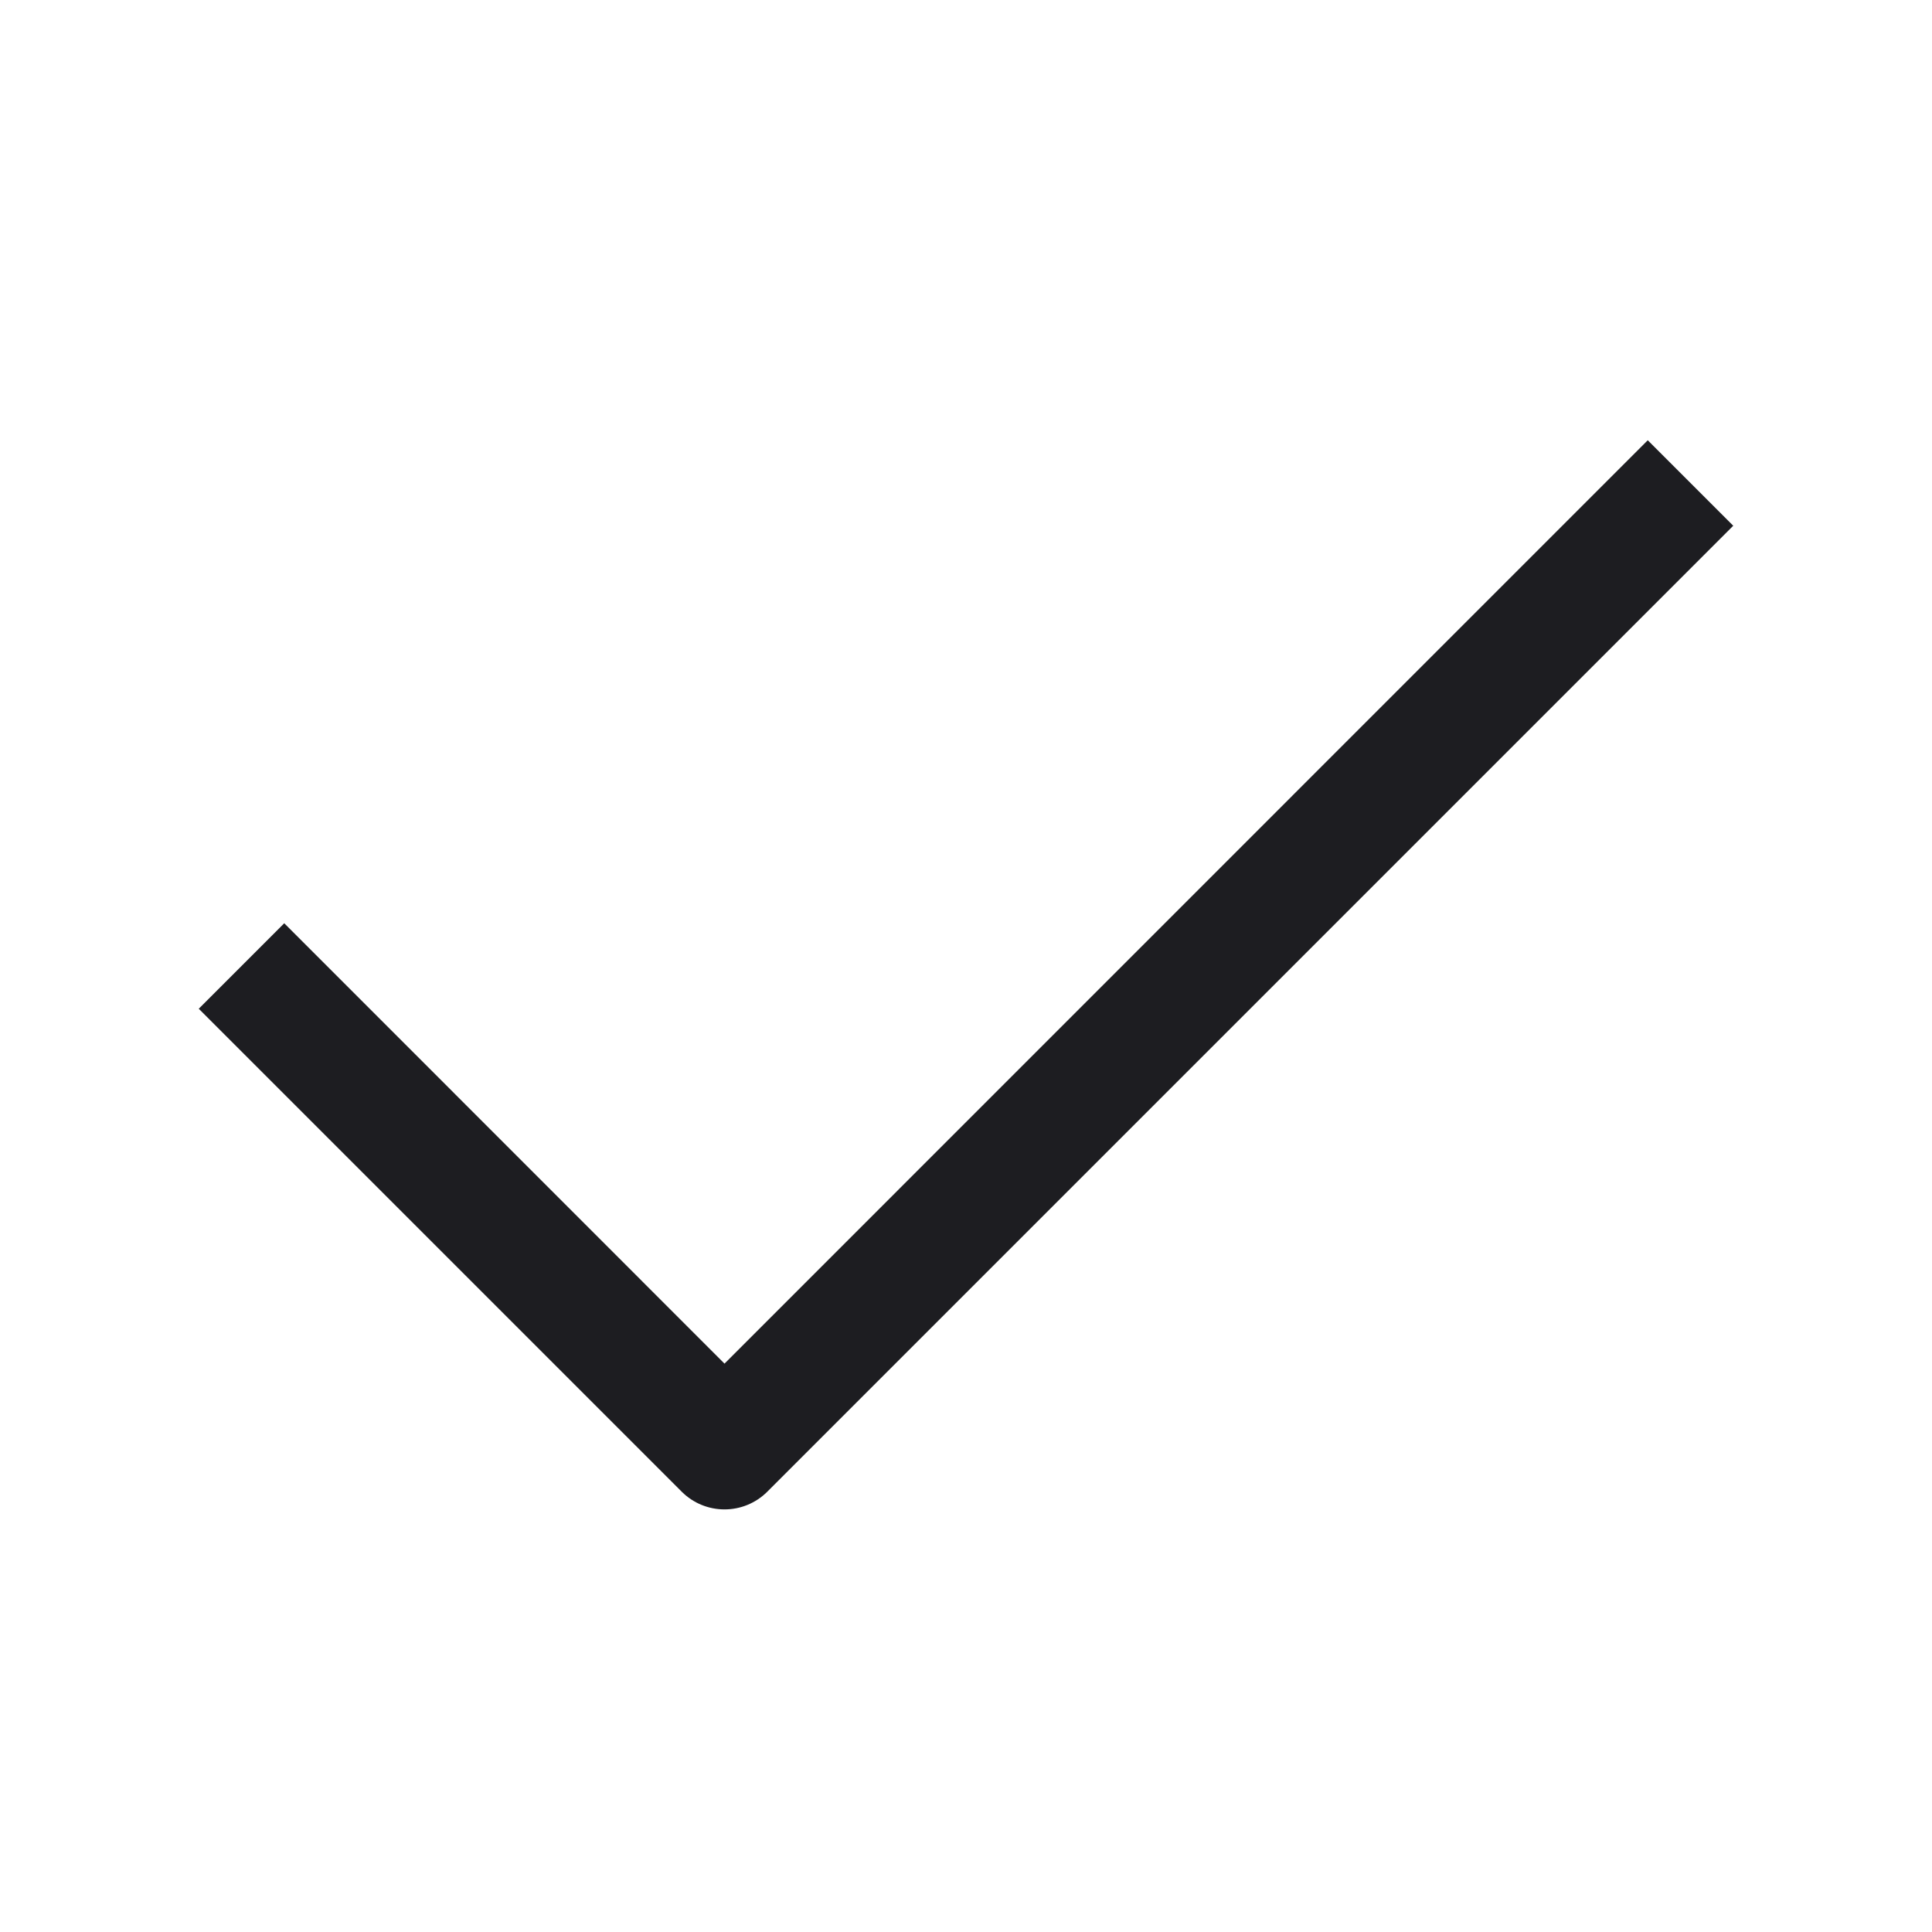
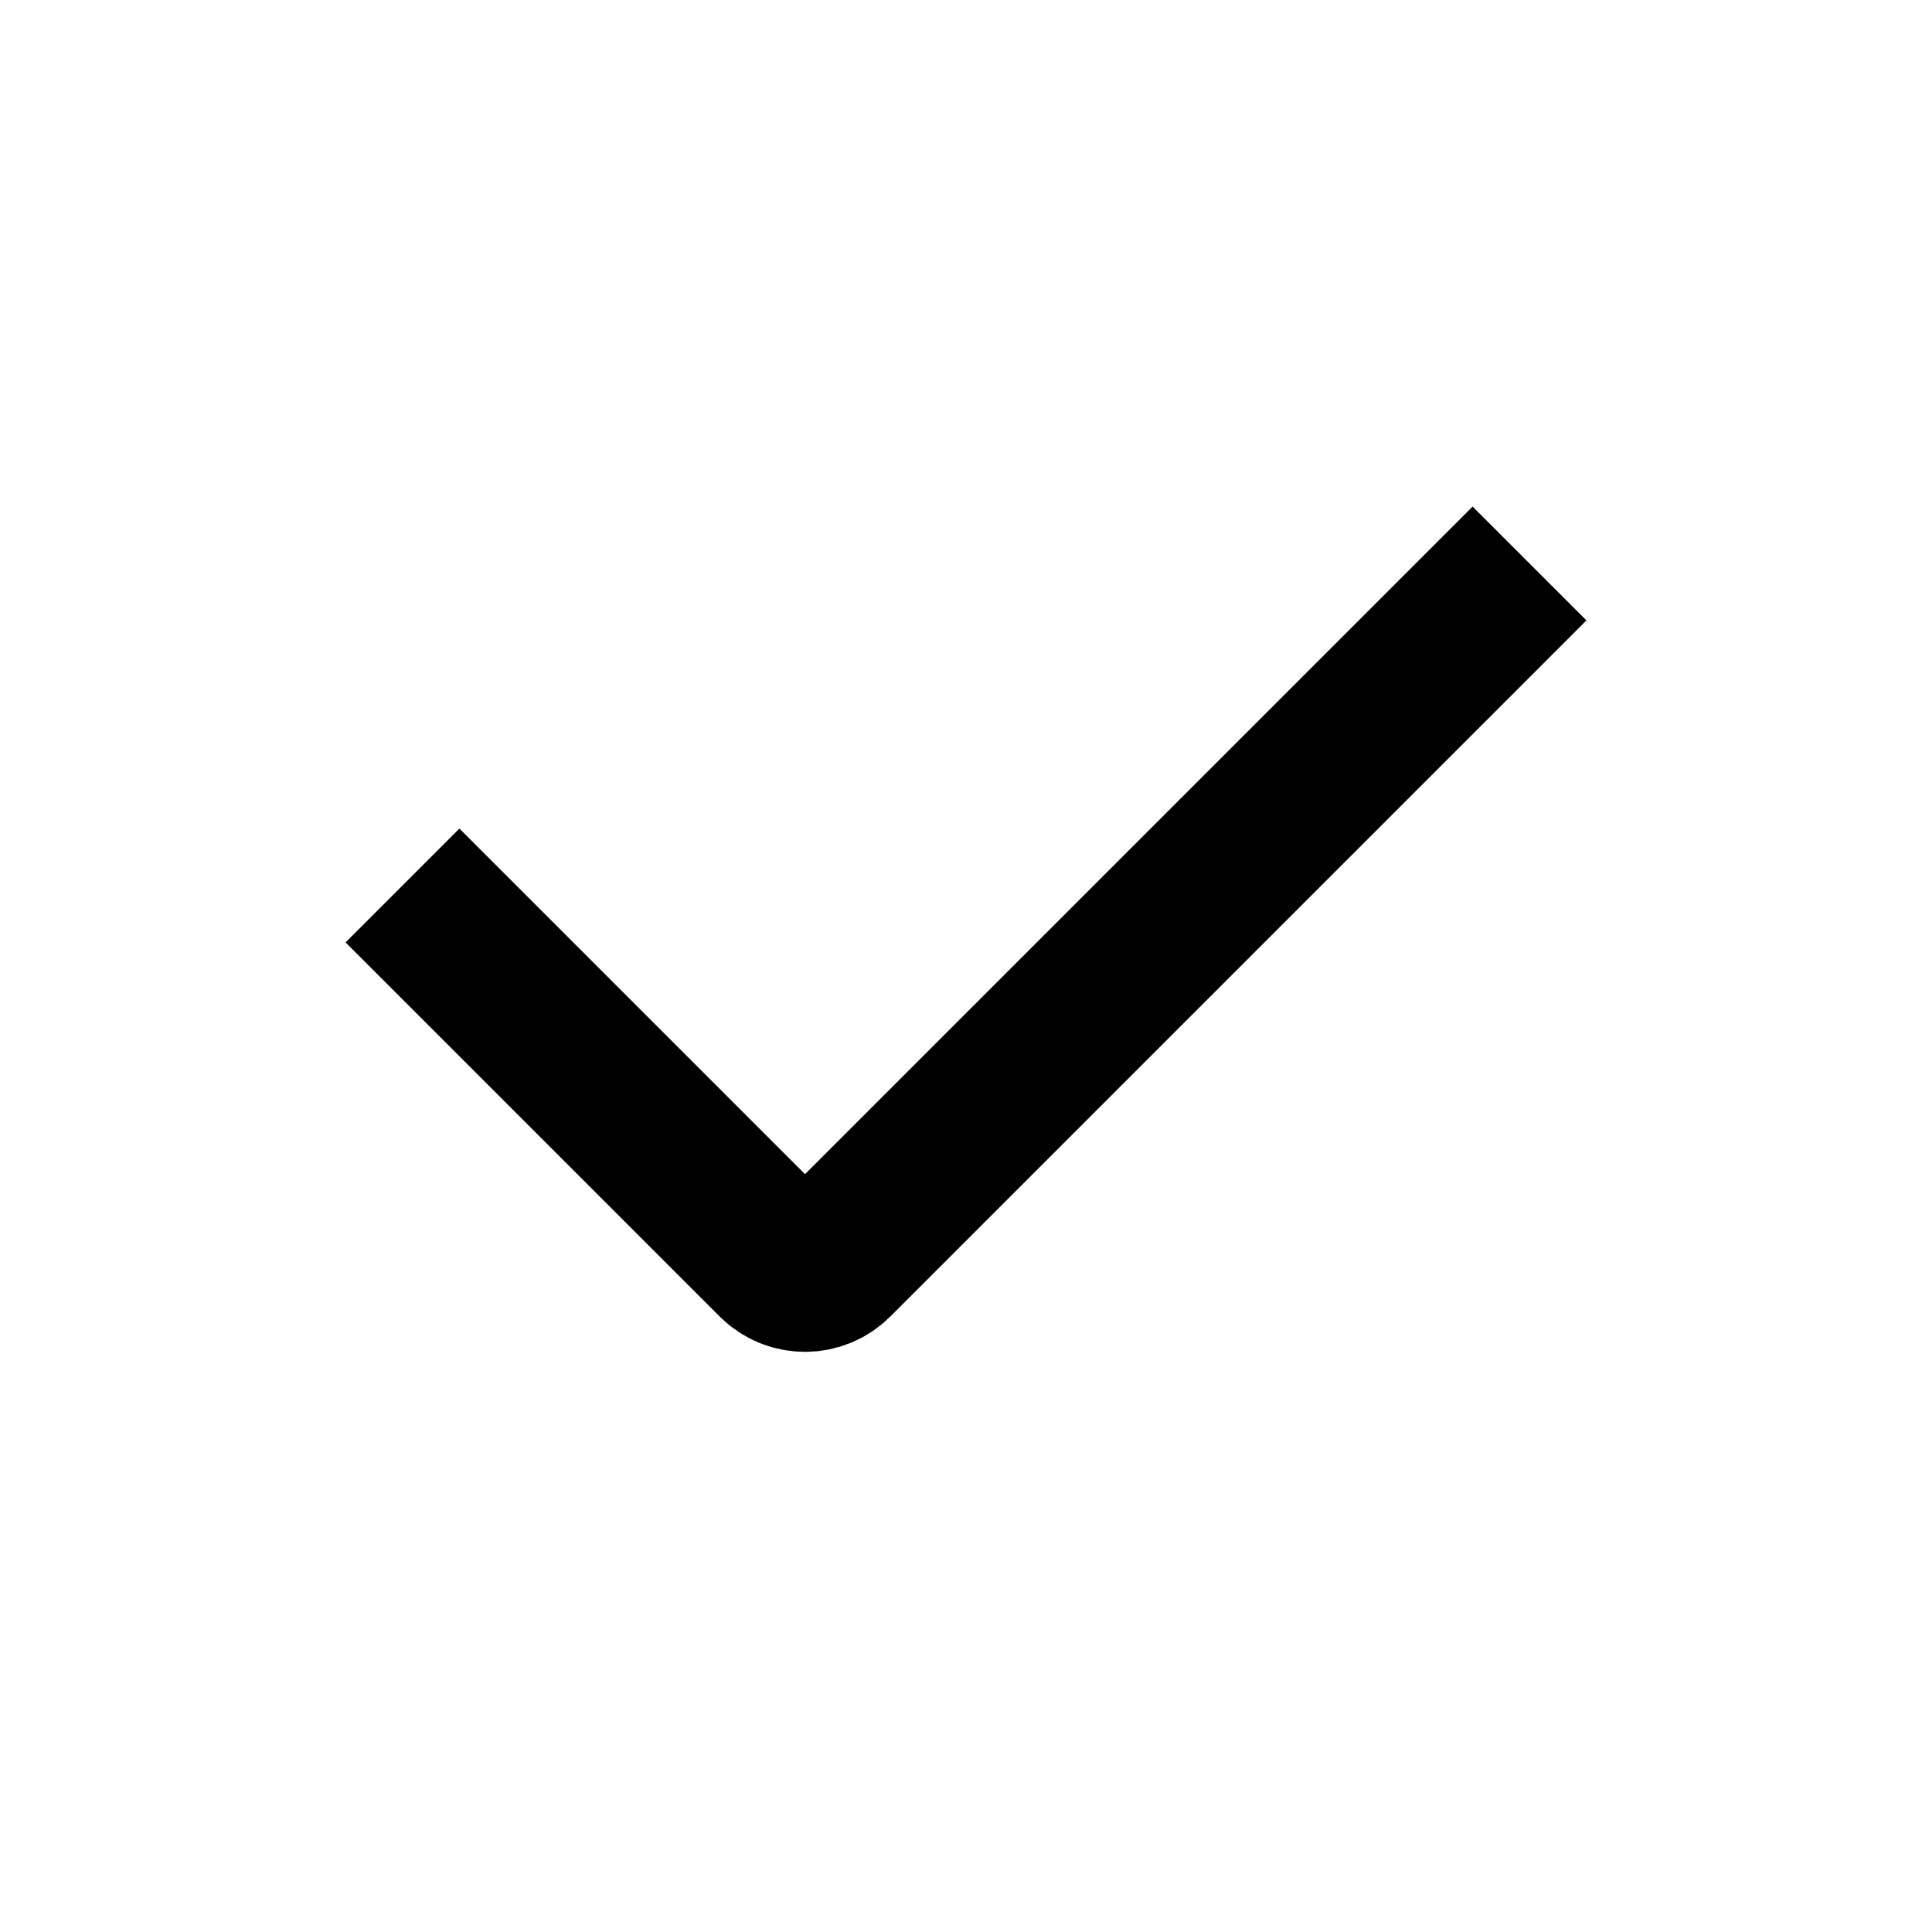
- <svg xmlns="http://www.w3.org/2000/svg" width="16" height="16" viewBox="0 0 16 16" fill="none">
-   <path fill-rule="evenodd" clip-rule="evenodd" d="M14.354 4.354L6.354 12.354C6.158 12.549 5.842 12.549 5.646 12.354L1.646 8.354L2.354 7.646L6 11.293L13.646 3.646L14.354 4.354Z" fill="#1D1D21" />
+ <svg xmlns="http://www.w3.org/2000/svg" width="24" height="24" viewBox="0 0 24 24" fill="none">
+   <path d="M5 11L9.646 15.646C9.842 15.842 10.158 15.842 10.354 15.646L19 7" stroke="black" stroke-width="2" stroke-linejoin="round" />
</svg>
